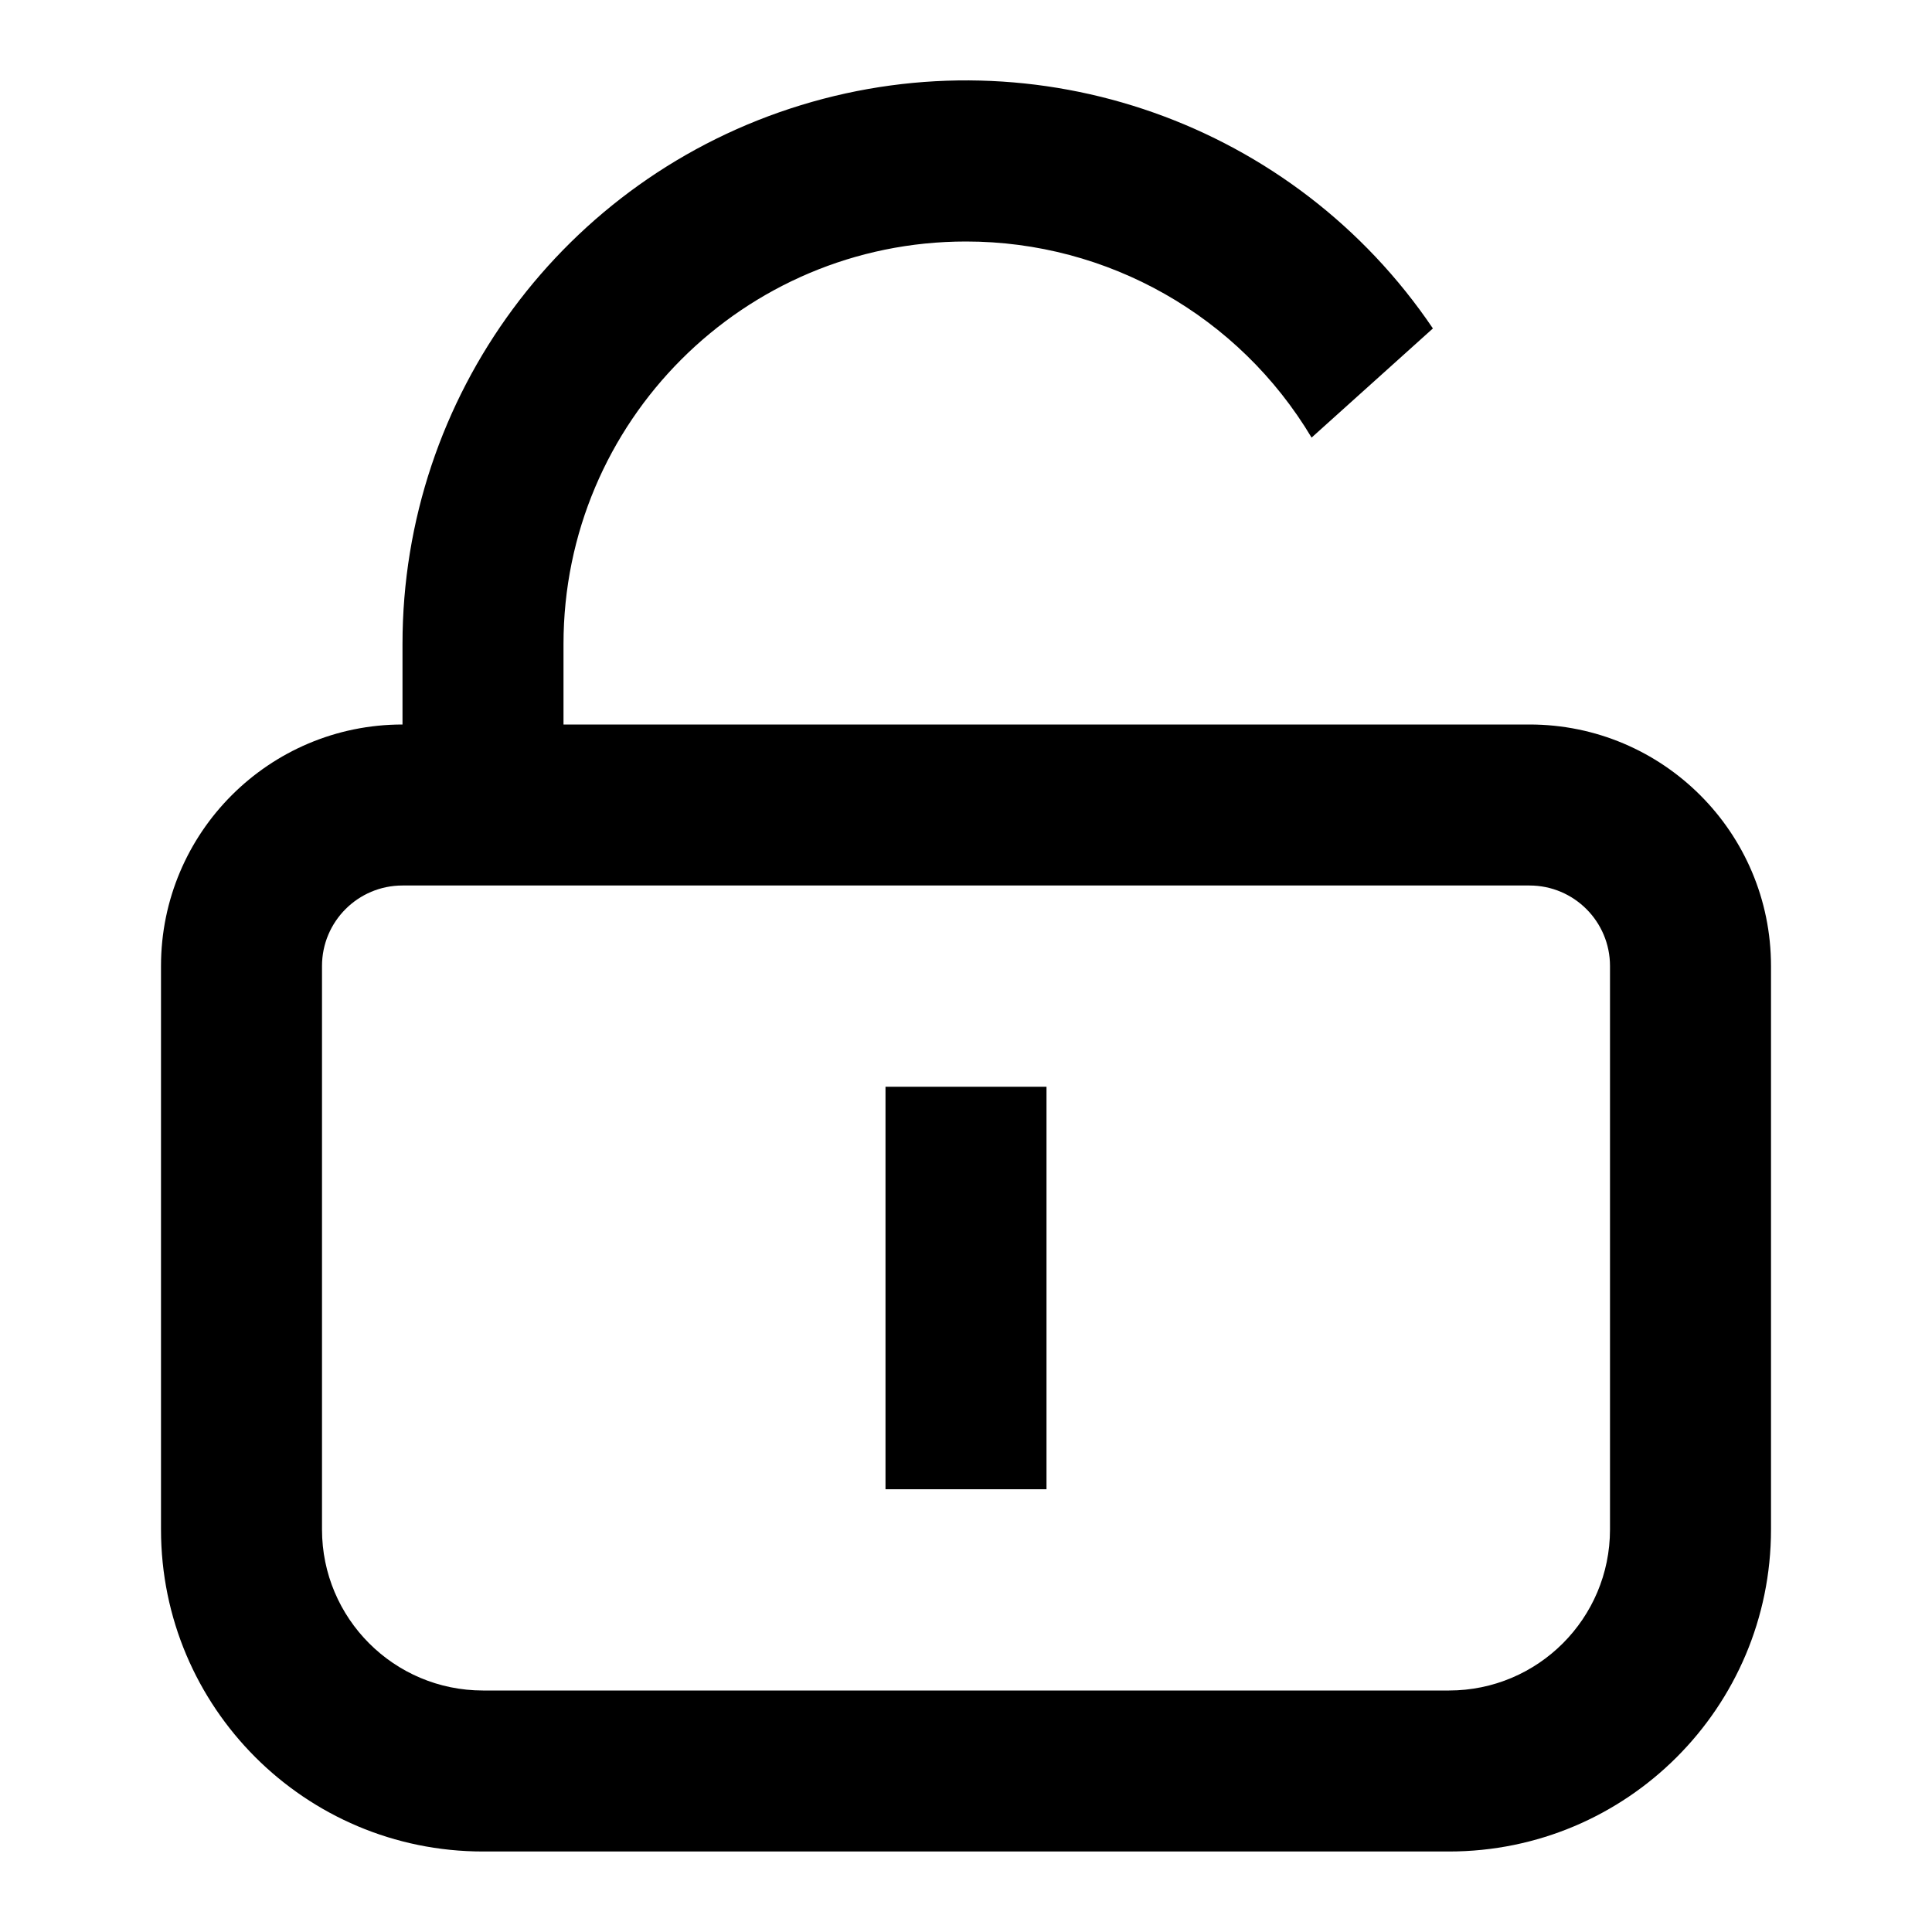
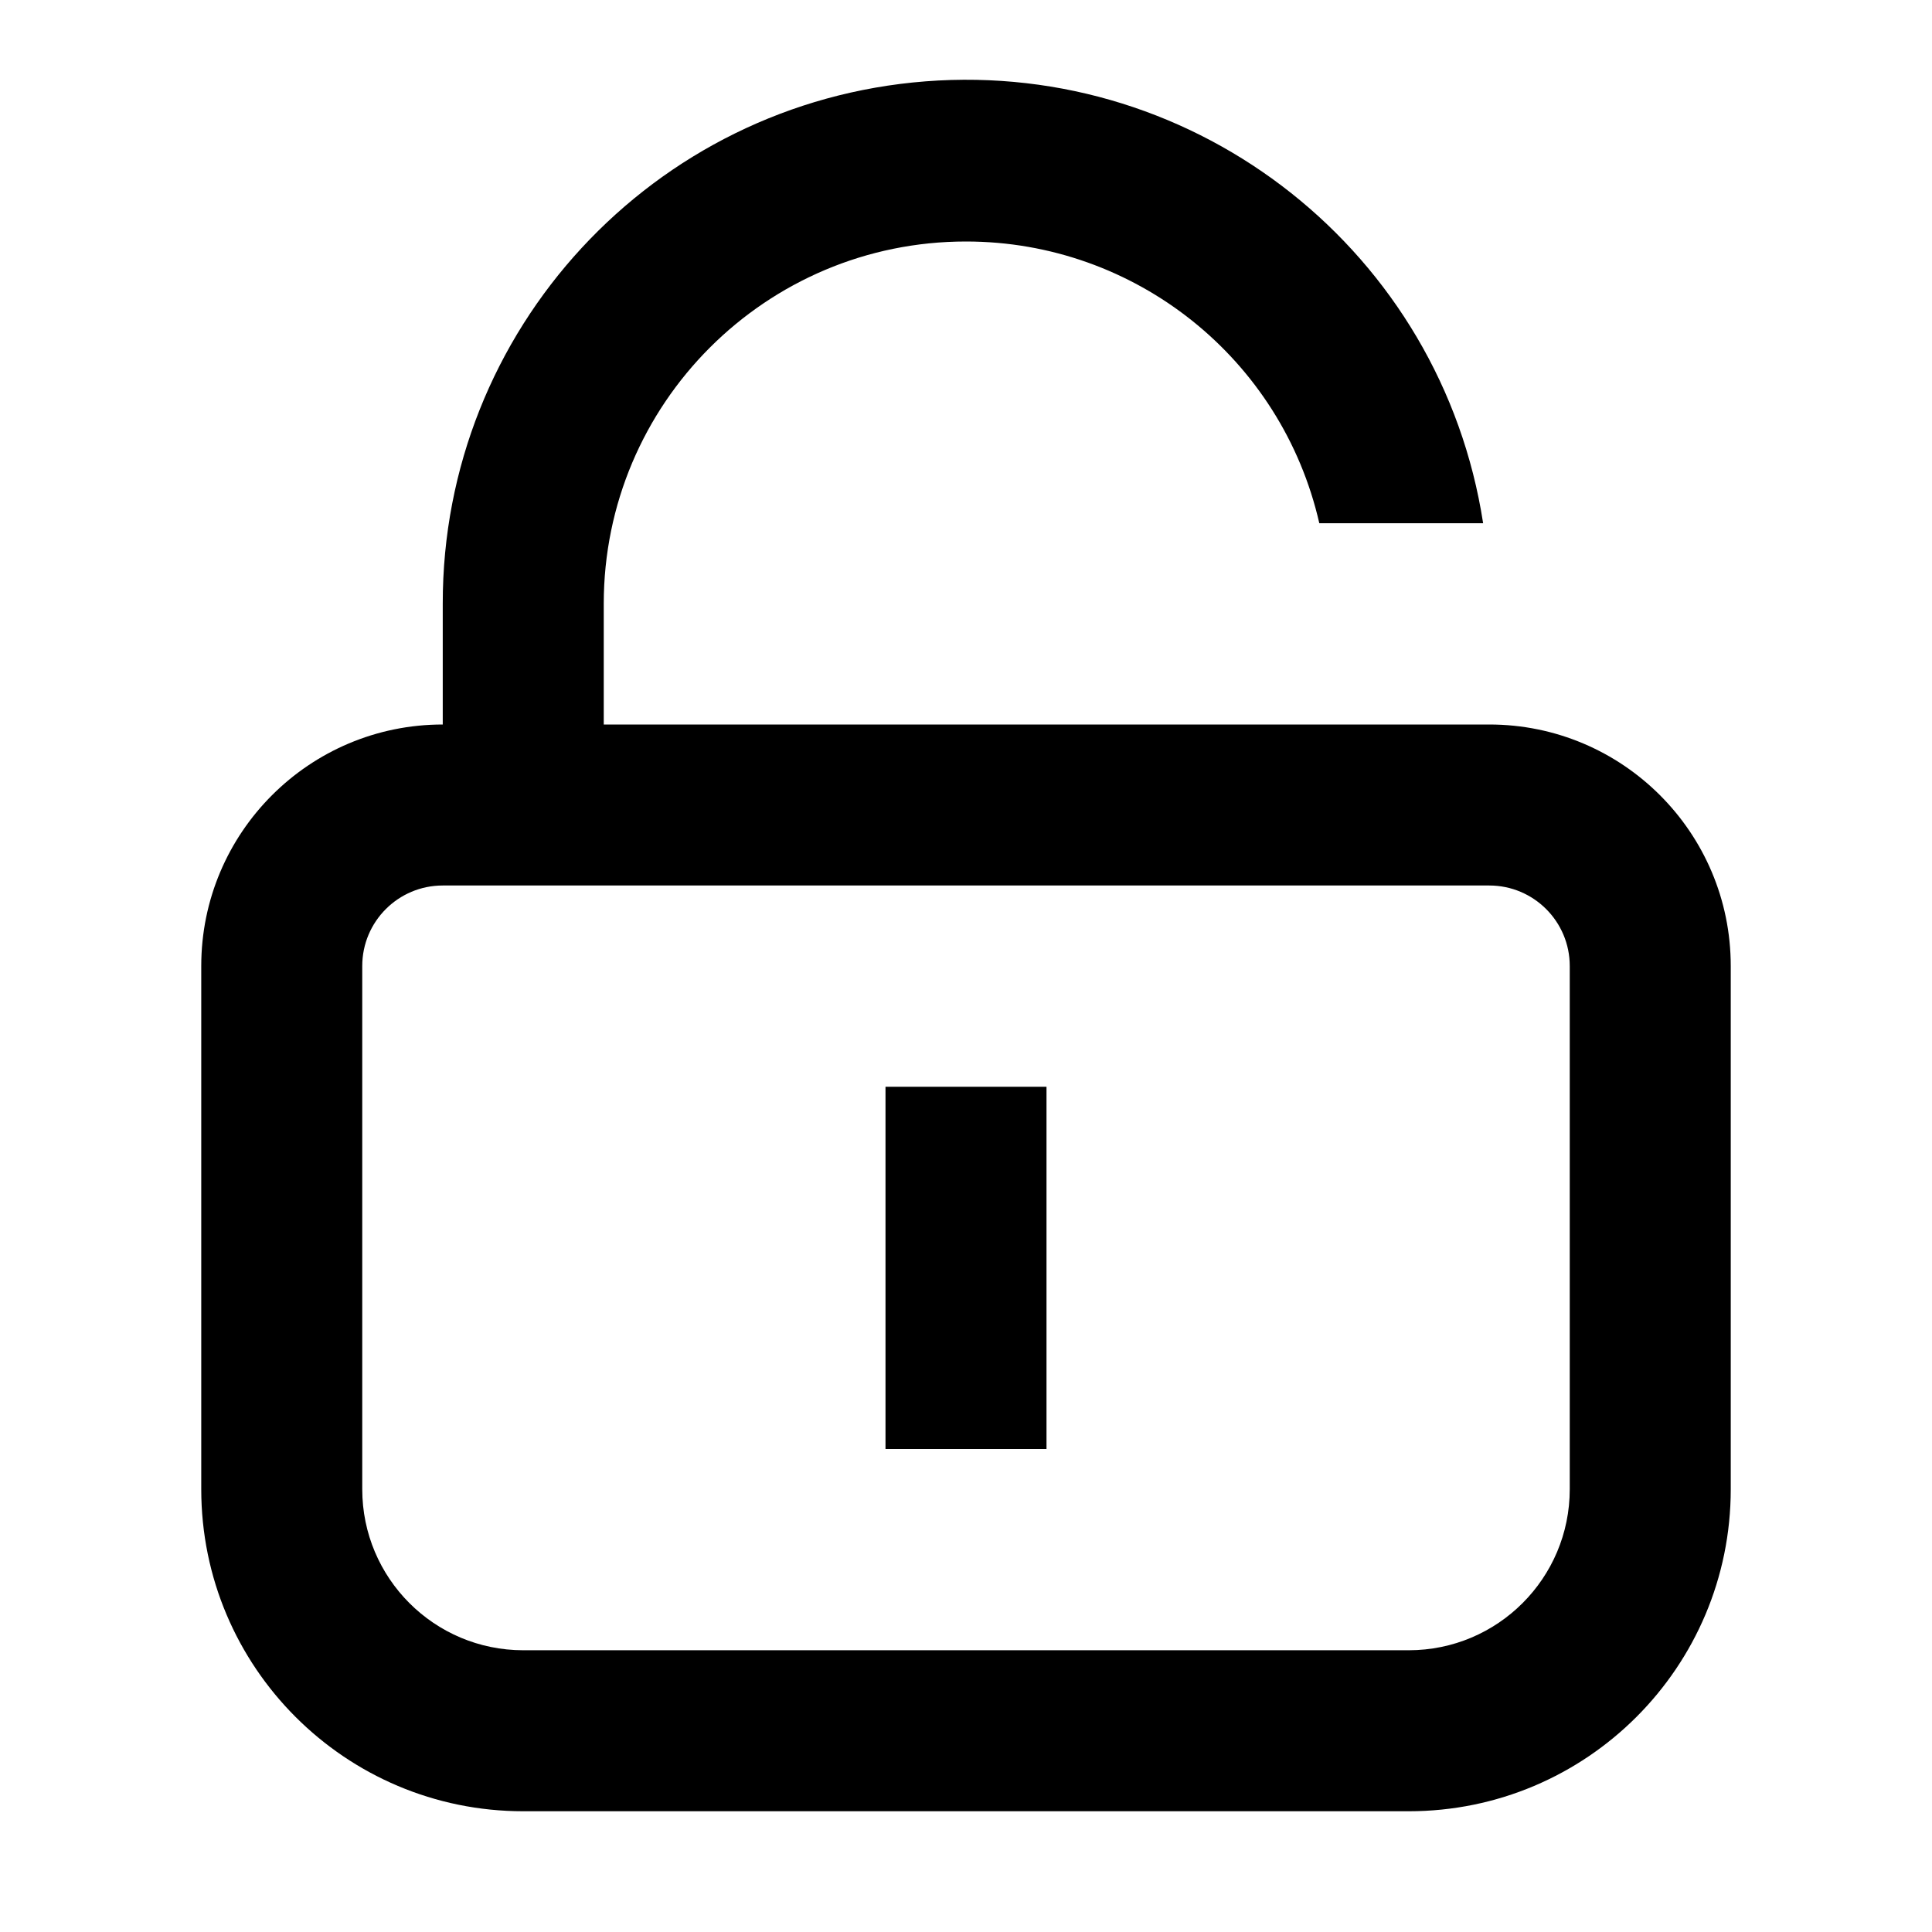
<svg xmlns="http://www.w3.org/2000/svg" width="24" height="24" fill="none" viewBox="0 0 24 24">
-   <path fill="currentColor" d="M11 18.5v-5h2v5h-2z" />
-   <path fill="currentColor" fill-rule="evenodd" d="M12 3a5 5 0 0 0-5 5v1h12a3 3 0 0 1 3 3v7a4 4 0 0 1-4 4H6a4 4 0 0 1-4-4v-7a3 3 0 0 1 3-3V8a7 7 0 0 1 12.8-3.92l-1.507 1.356A4.998 4.998 0 0 0 12 3zm8 9a1 1 0 0 0-1-1H5a1 1 0 0 0-1 1v7a2 2 0 0 0 2 2h12a2 2 0 0 0 2-2v-7z" clip-rule="evenodd" />
+   <path fill="currentColor" fill-rule="evenodd" d="M12 3a4.5 4.5 0 0 0-4.5 4.5V9h11a3 3 0 0 1 3 3v6.5a4 4 0 0 1-4 4h-11a4 4 0 0 1-4-4V12a3 3 0 0 1 3-3V7.5a6.5 6.5 0 0 1 12.924-1h-2.035A4.502 4.502 0 0 0 12 3zm7.5 9a1 1 0 0 0-1-1h-13a1 1 0 0 0-1 1v6.5a2 2 0 0 0 2 2h11a2 2 0 0 0 2-2V12zM11 18v-4.5h2V18h-2z" clip-rule="evenodd" />
</svg>
